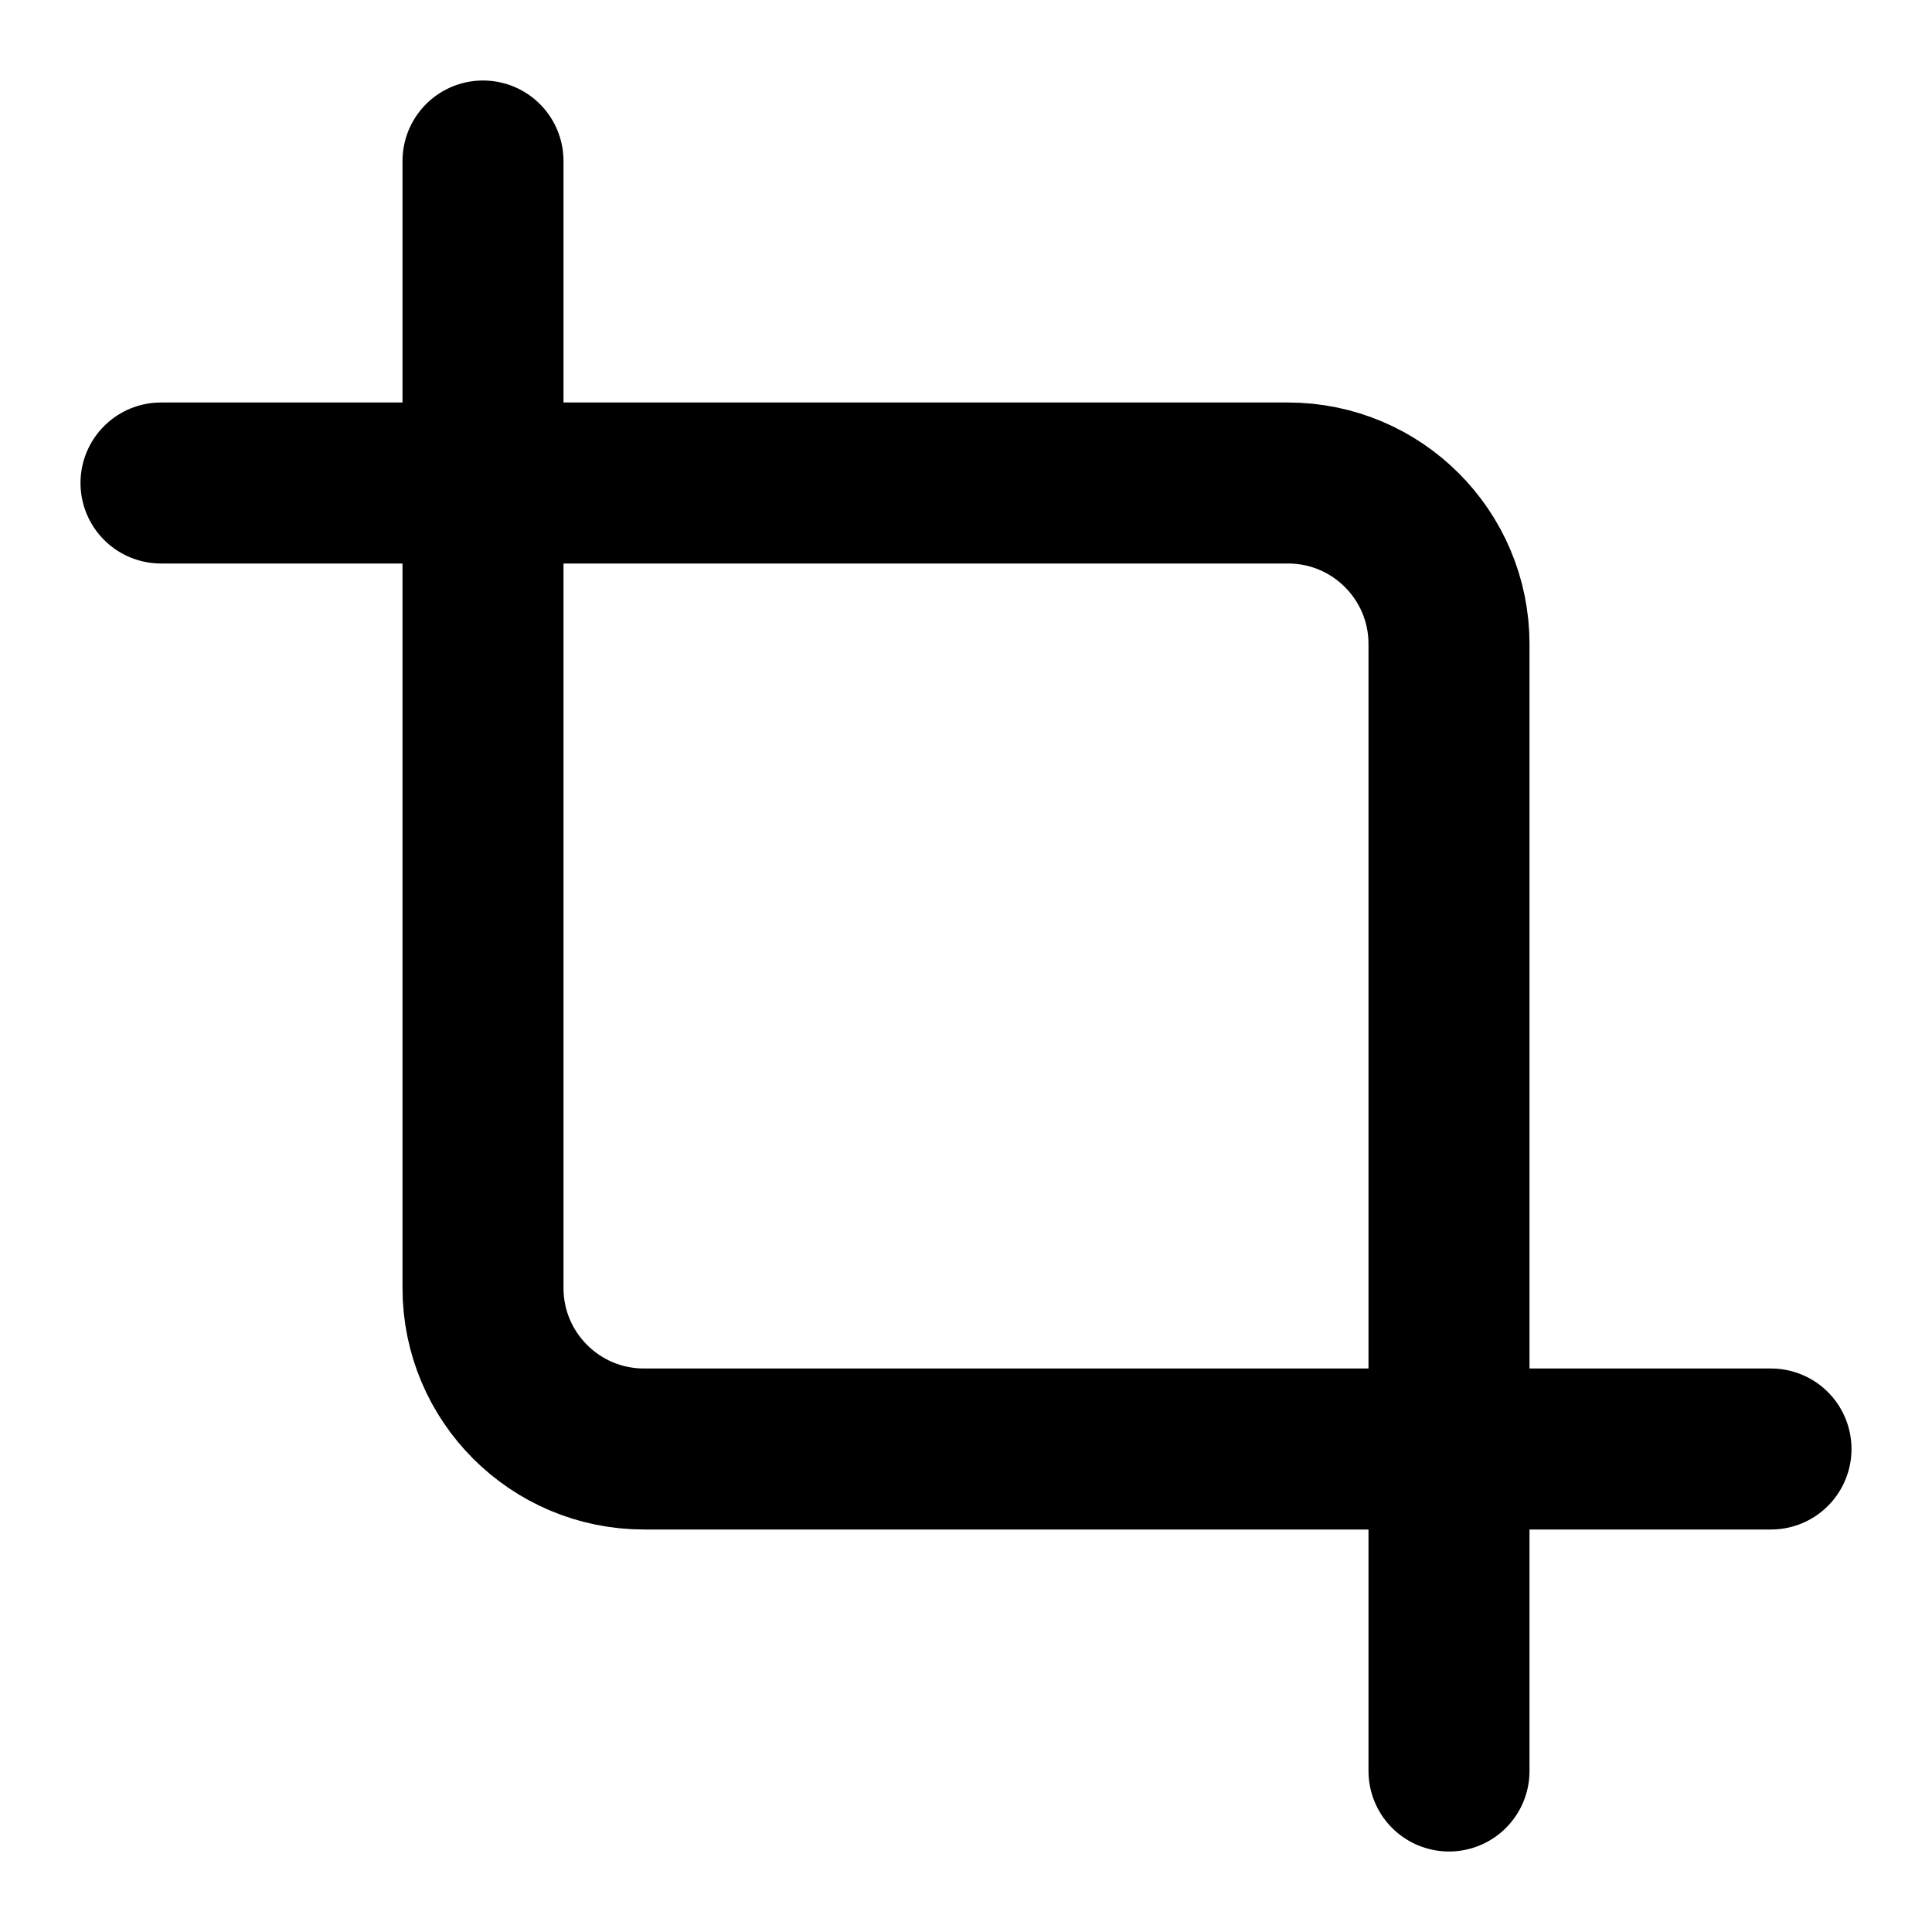
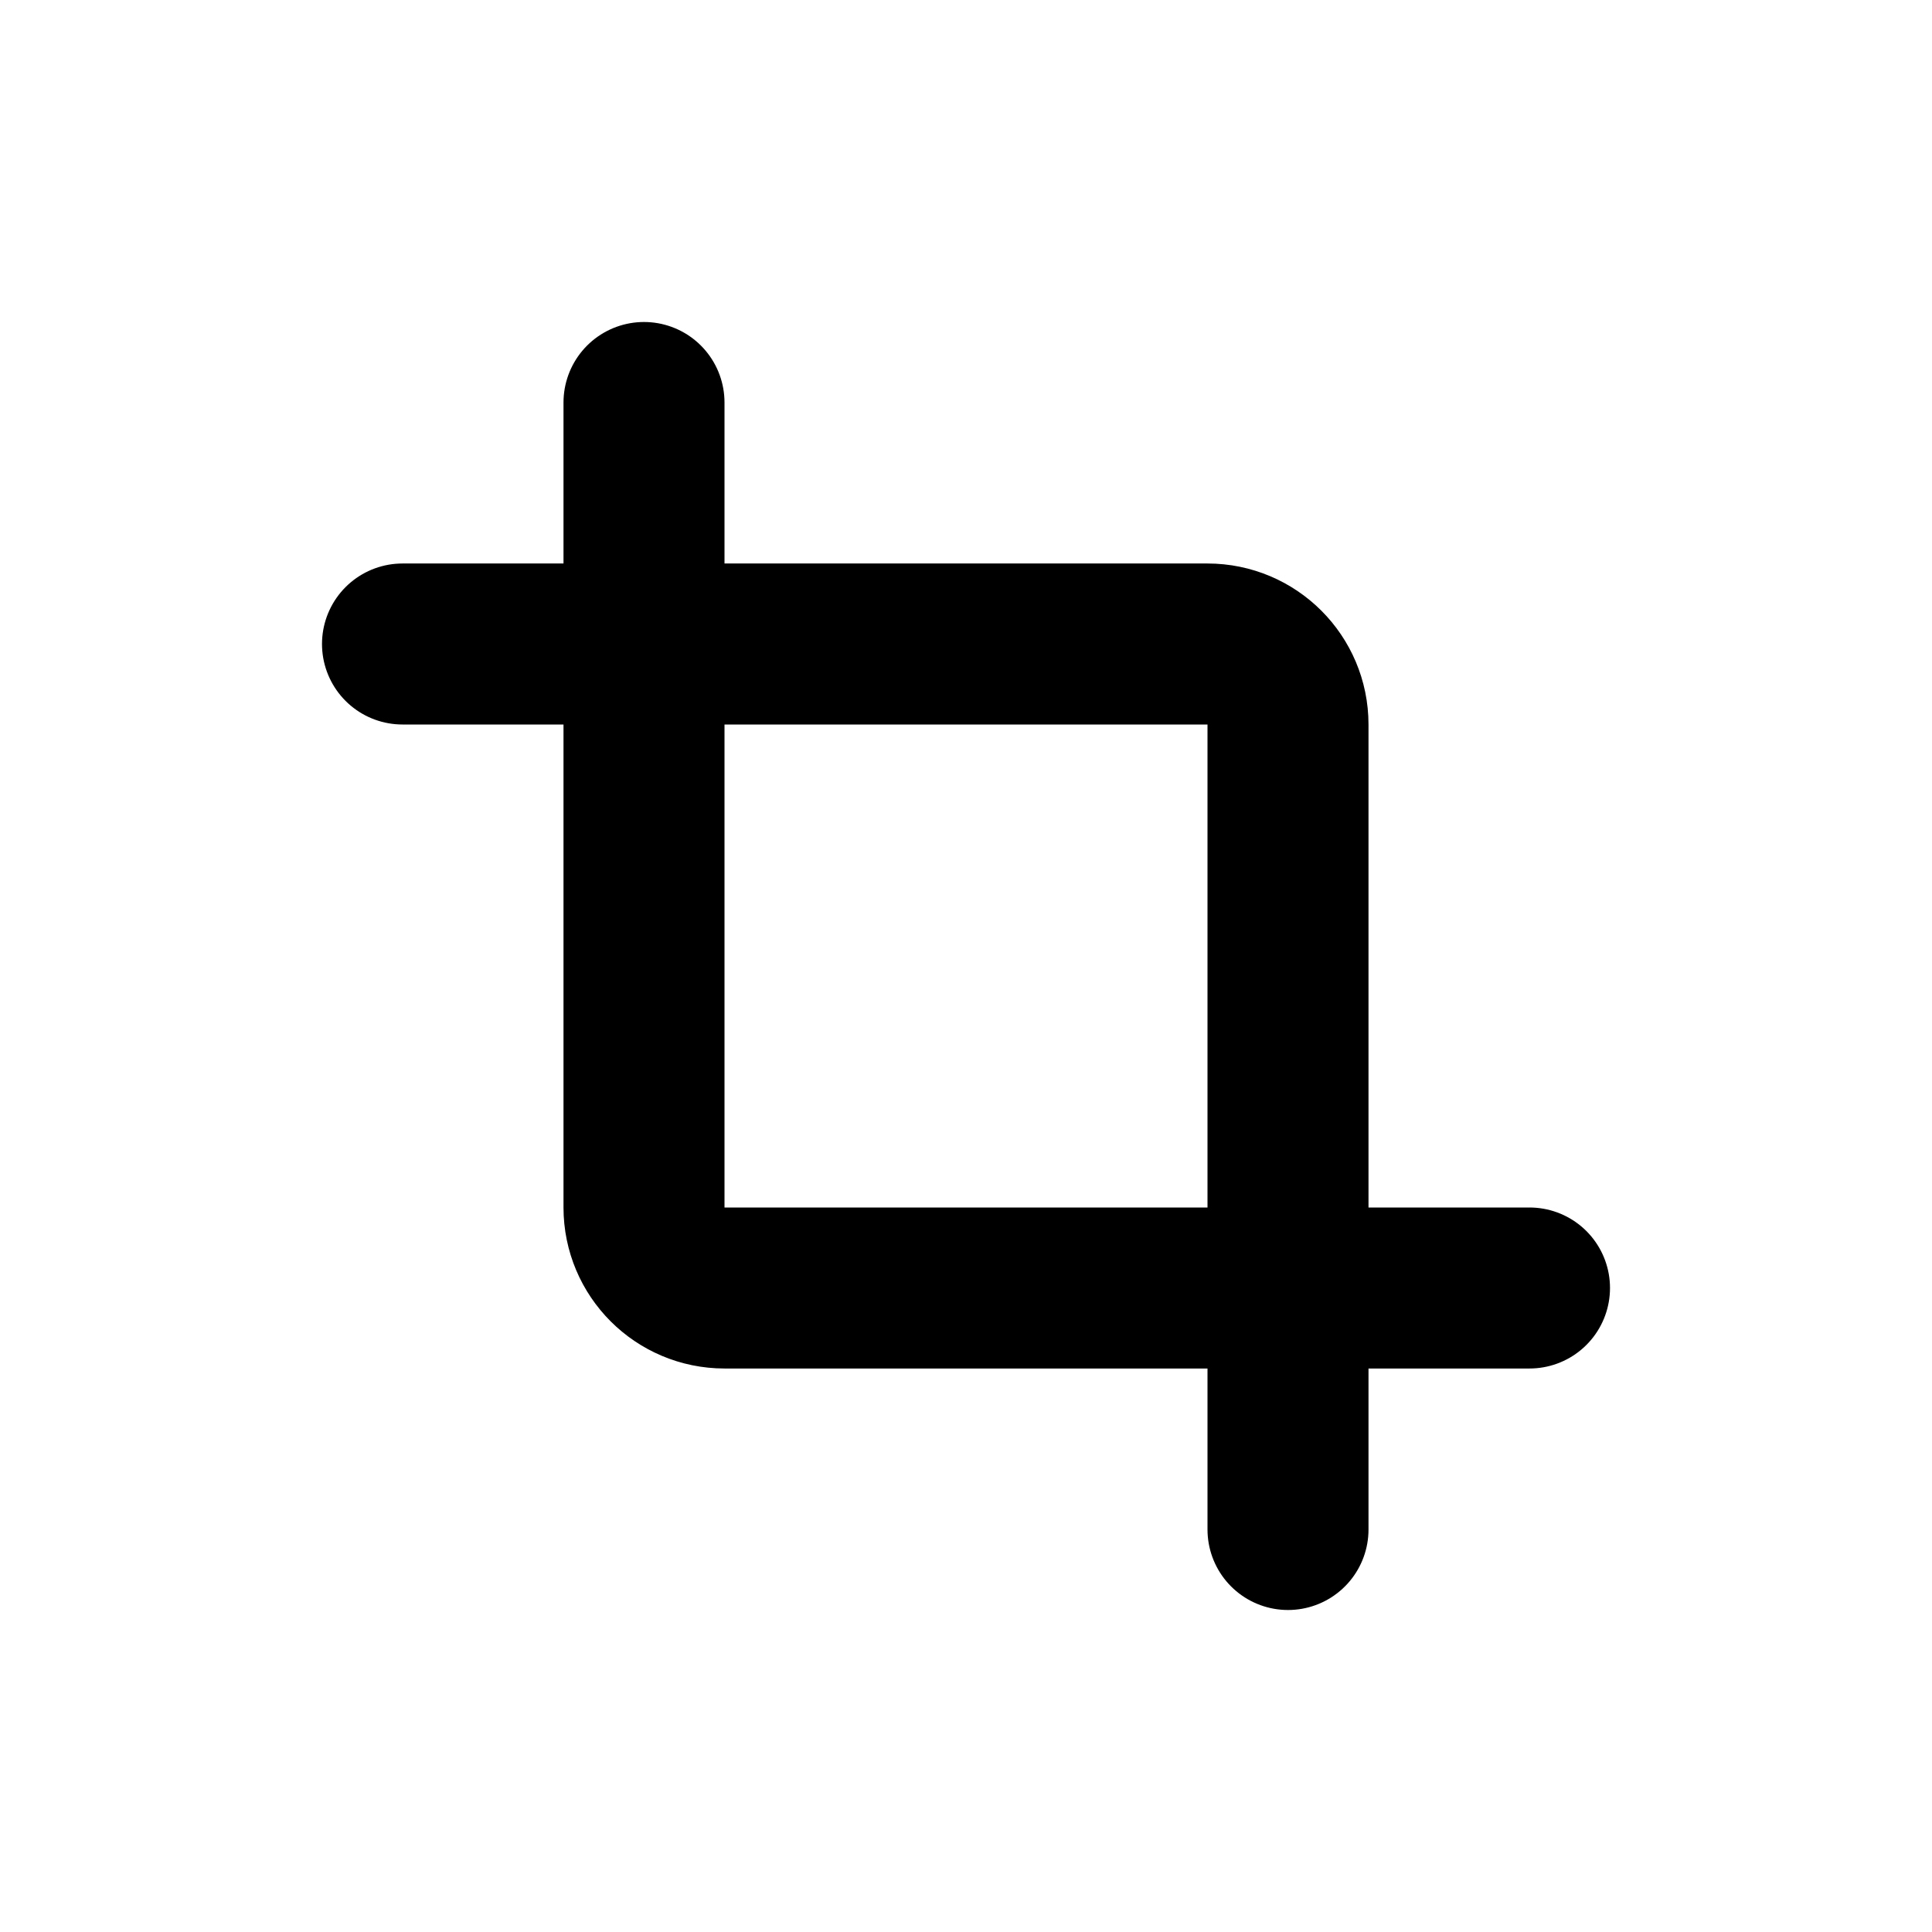
<svg xmlns="http://www.w3.org/2000/svg" width="24" height="24" viewBox="0 0 24 24" fill="none" stroke="currentColor" stroke-width="2" stroke-linecap="round" stroke-linejoin="round">
-   <path d="M6 2v14a2 2 0 0 0 2 2h14" />
-   <path d="M18 22V8a2 2 0 0 0-2-2H2" />
+   <path d="M8 5v10a1 1 0 0 0 1 1h10" />
+   <path d="M5 8h10a1 1 0 0 1 1 1v10" />
</svg>
